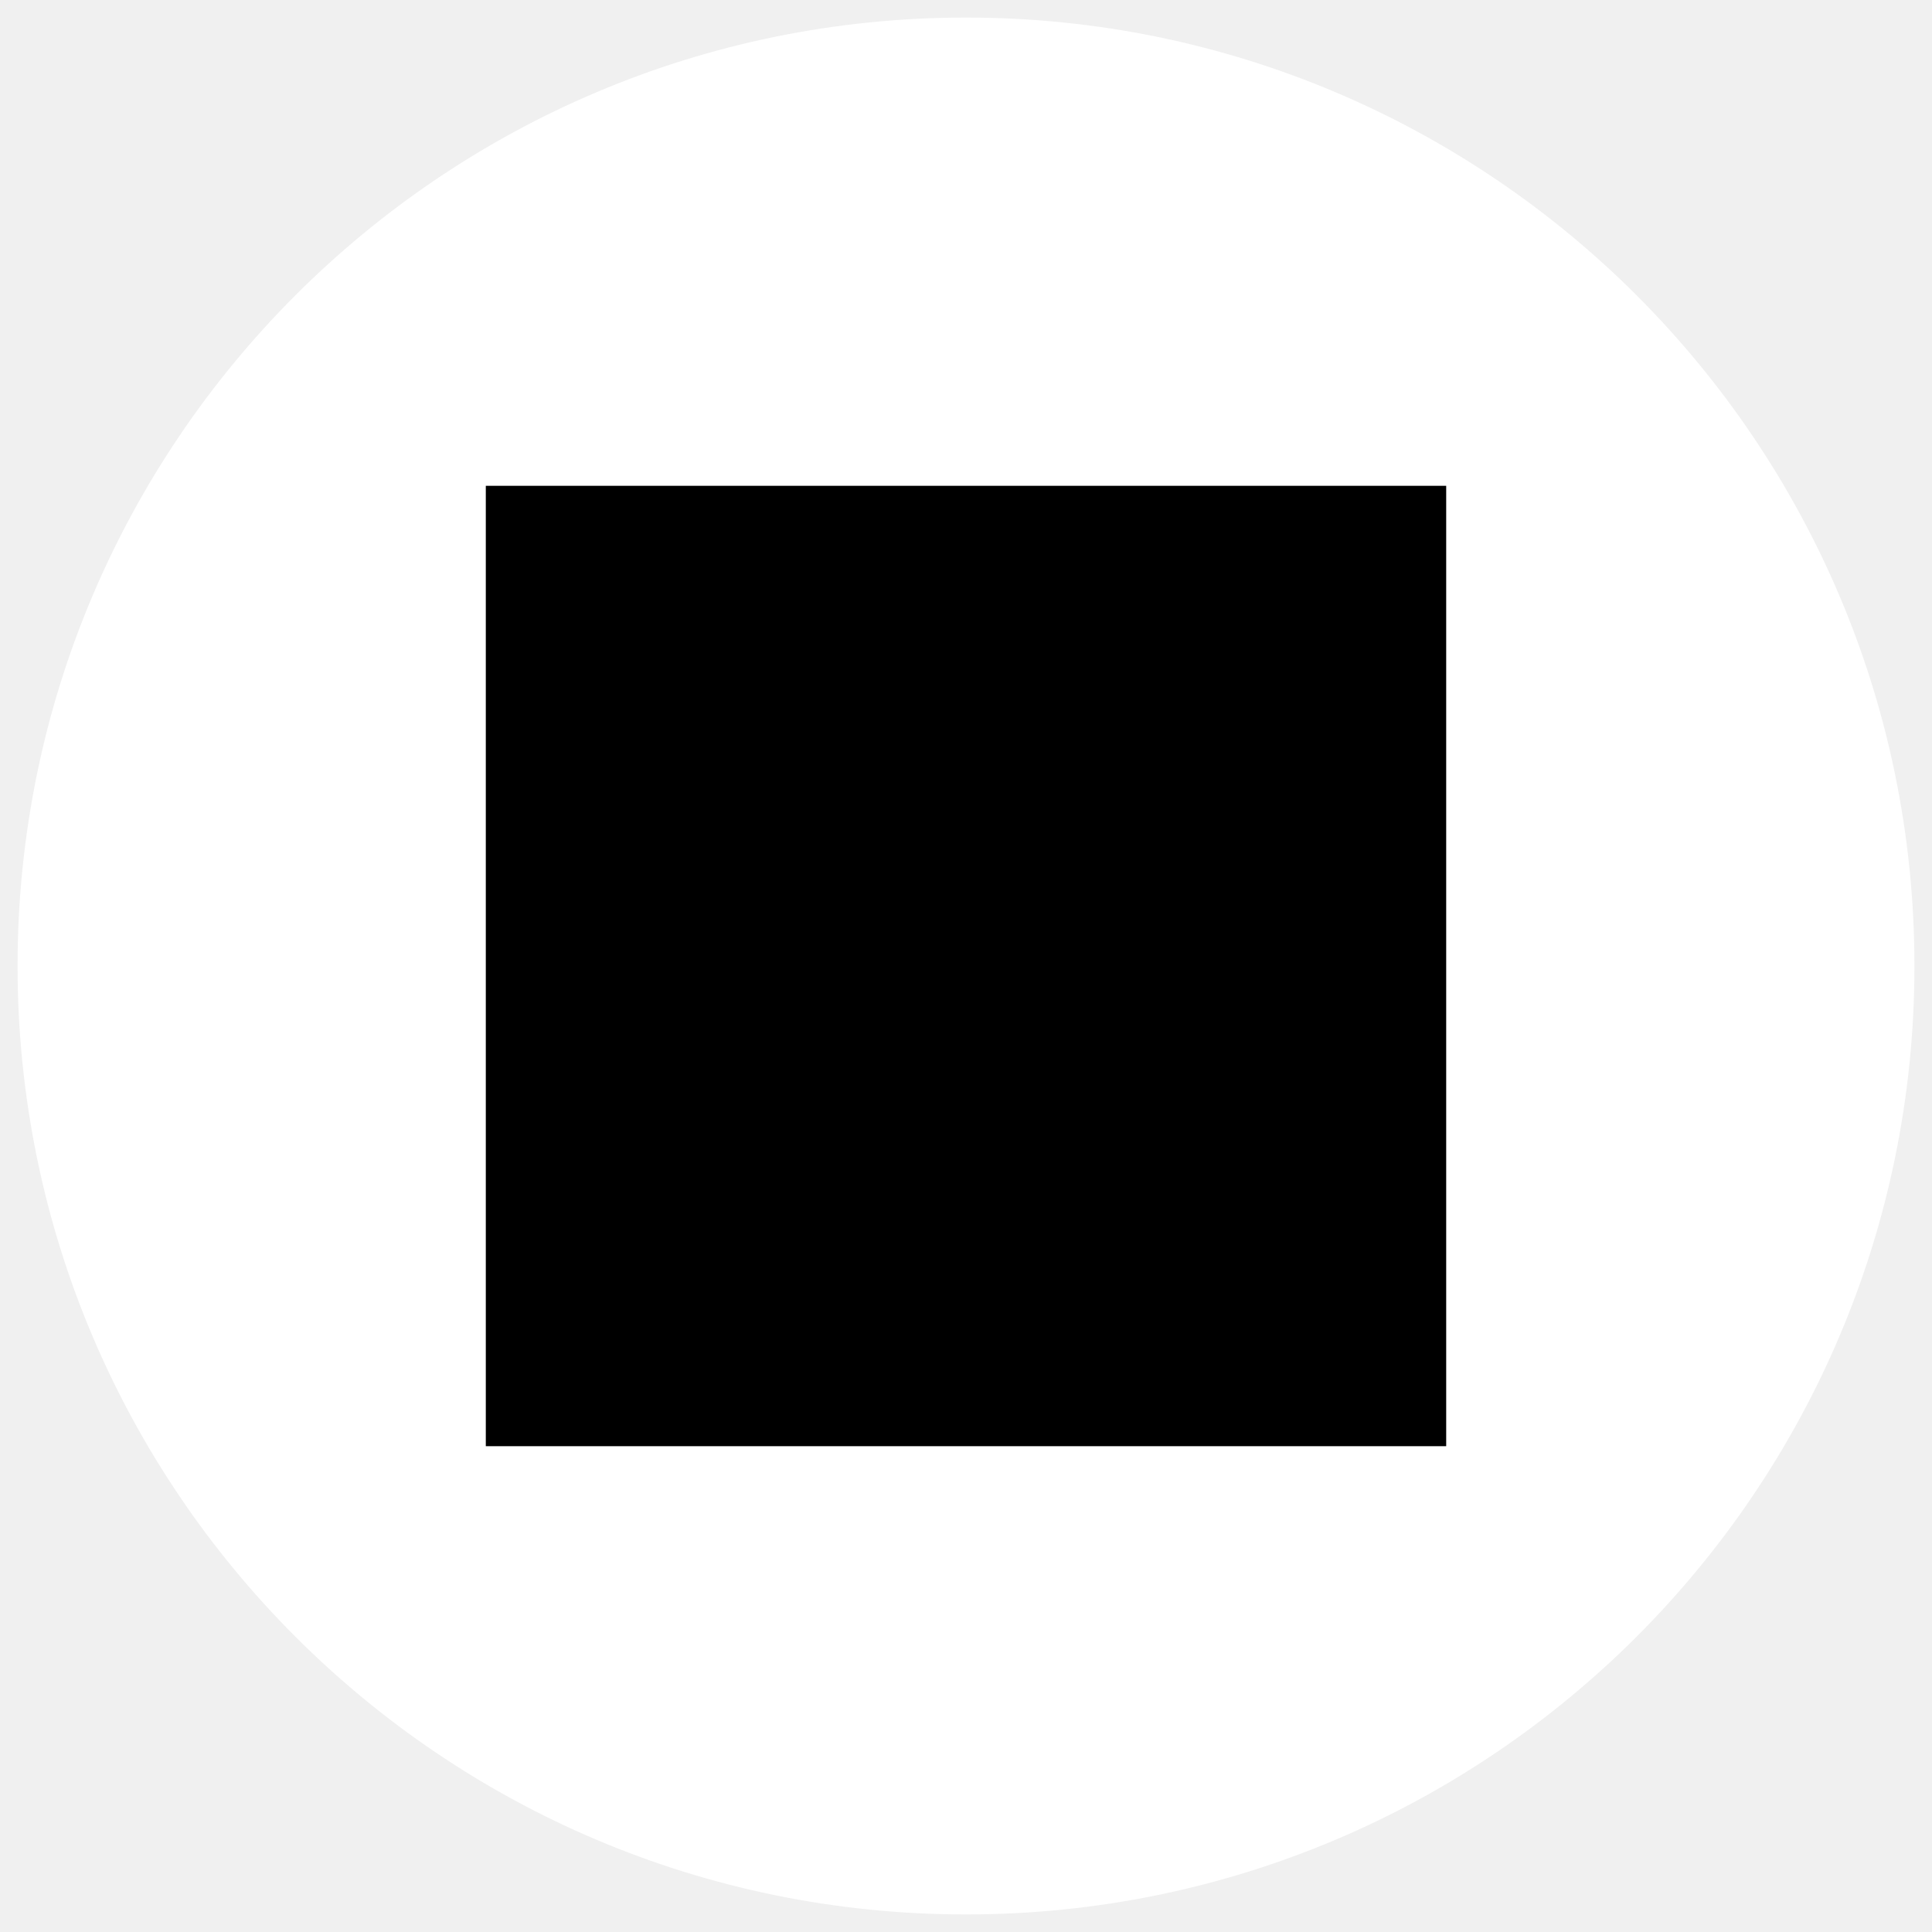
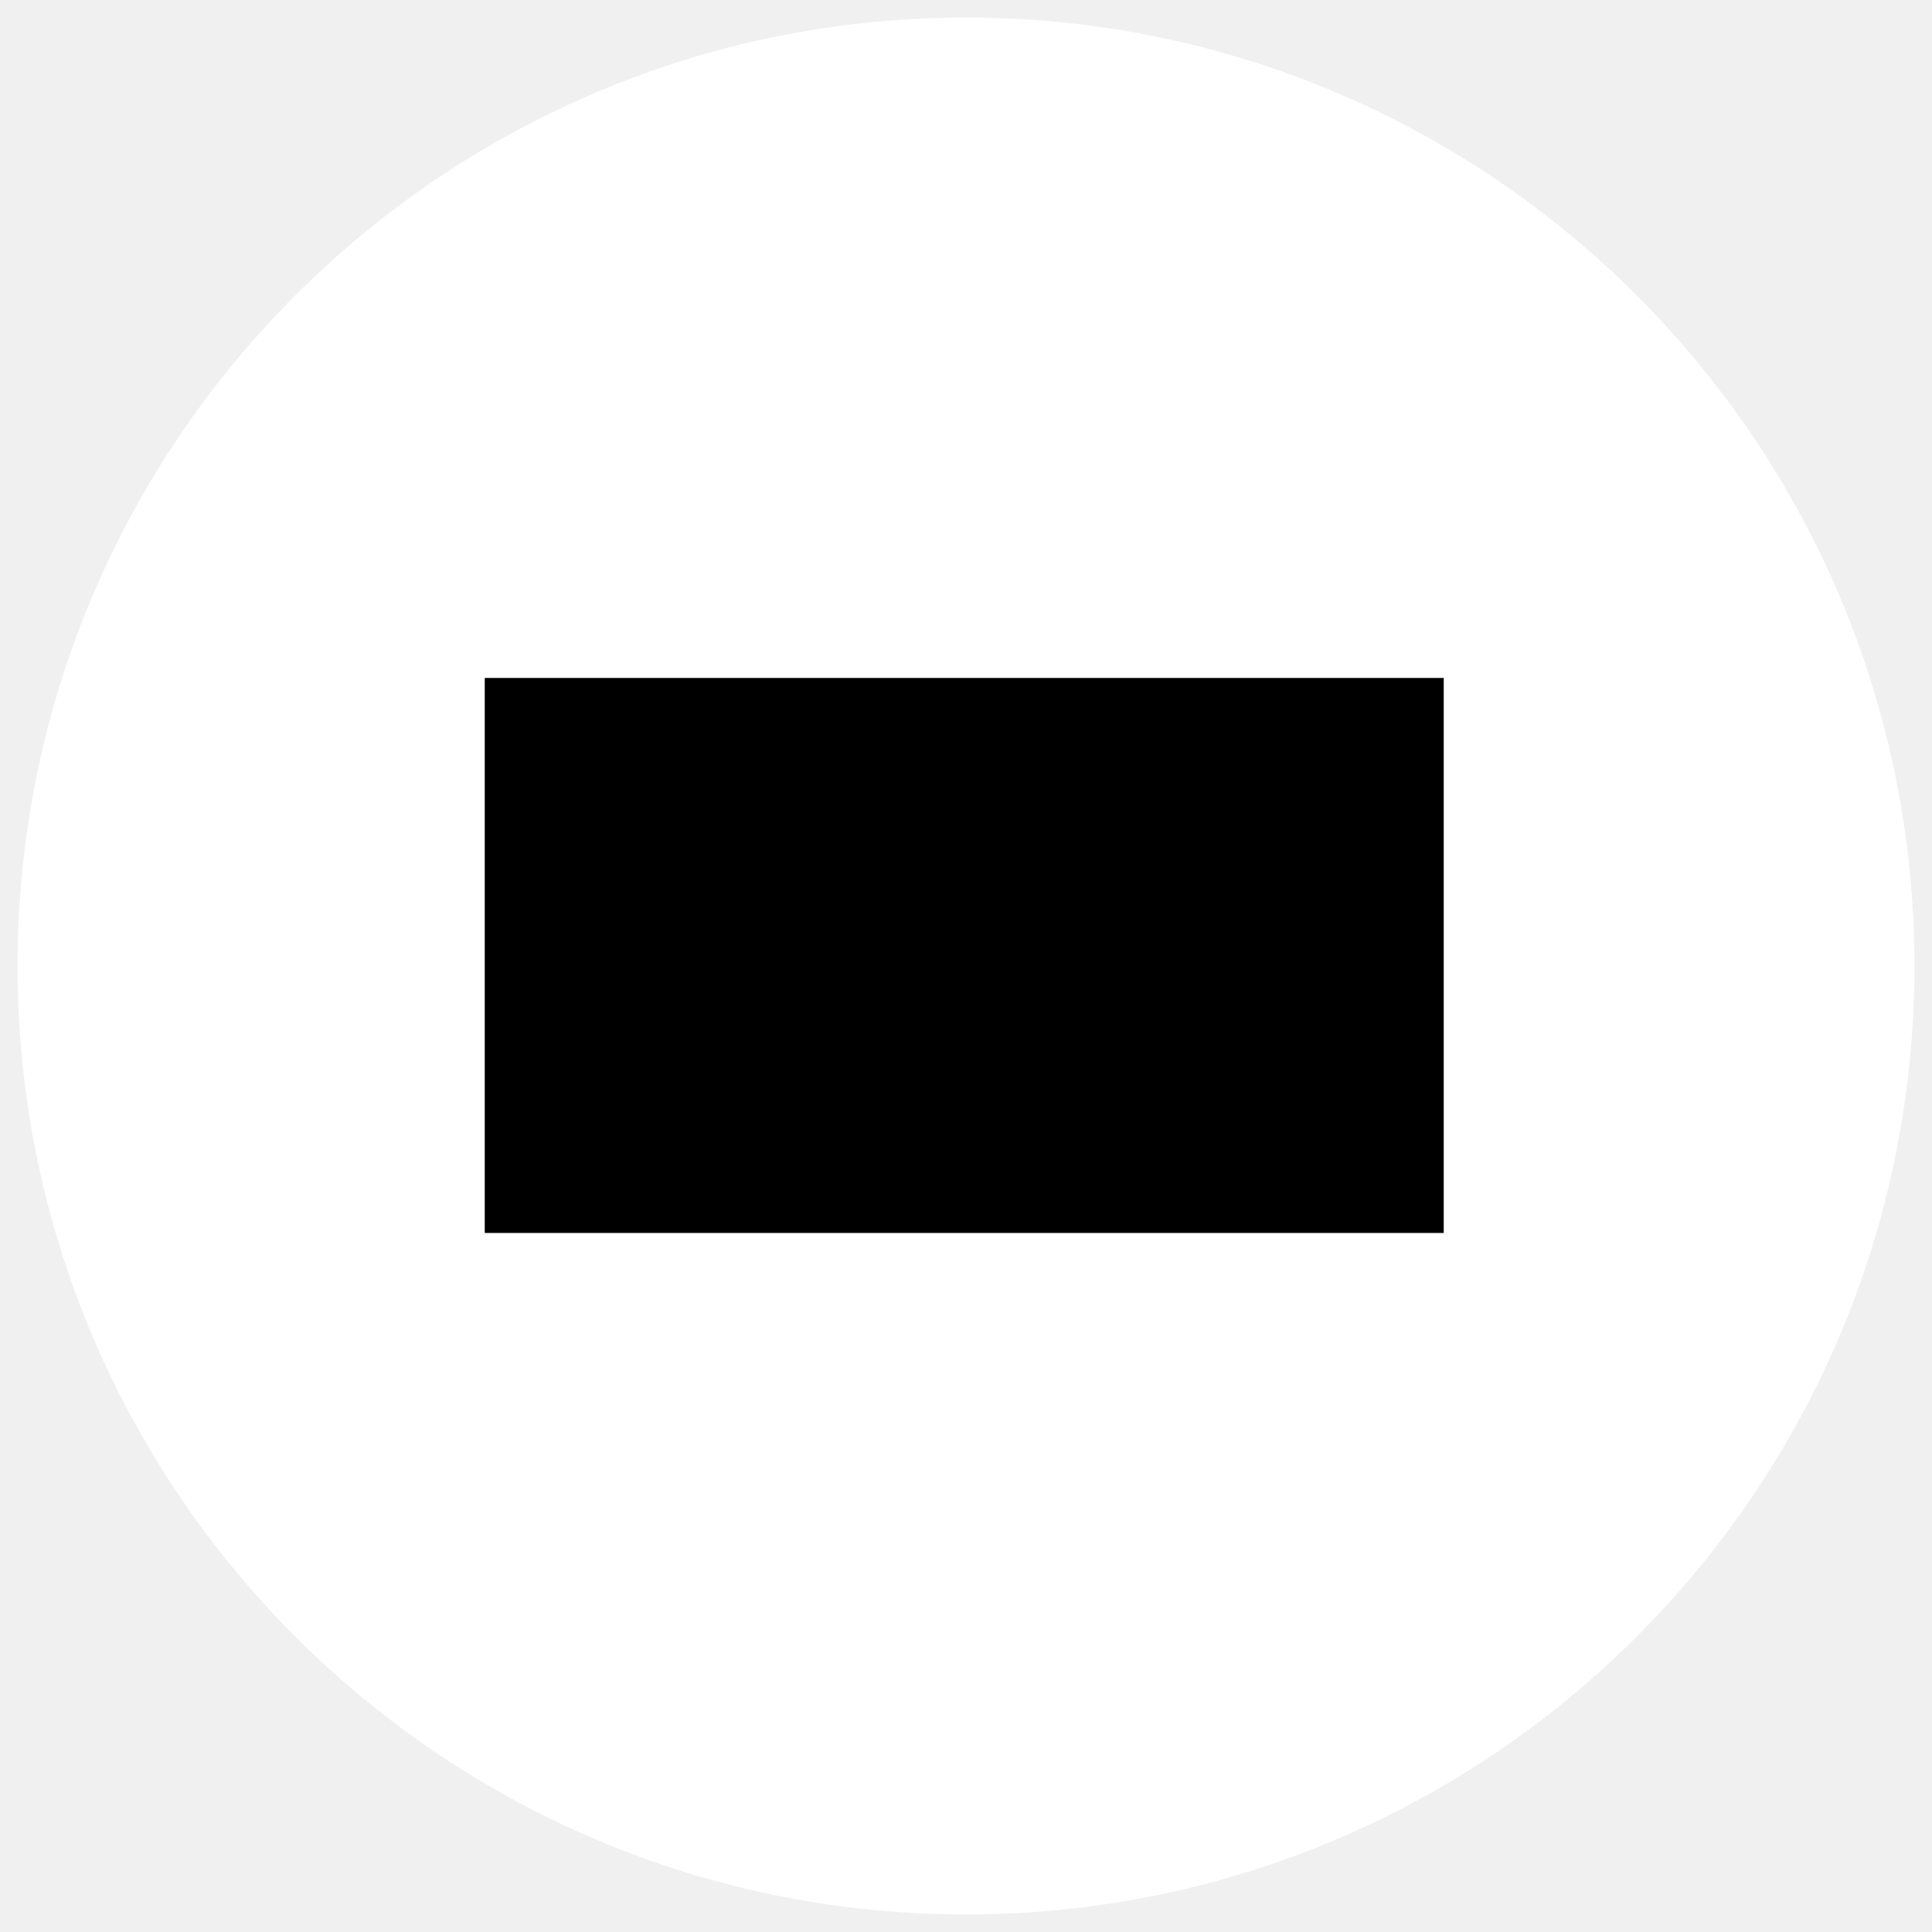
- <svg xmlns="http://www.w3.org/2000/svg" height="55" id="Layer_1" version="1.1" viewBox="0 0 55 55" width="55" xml:space="preserve">
-   <defs id="defs11" />
-   <circle style="fill:#ffffff" transform="matrix(0.9113309,0,0,0.9113309,-280.0742,-6.674907)" cx="337.5" cy="37.5" r="29.627" id="circle29" />
-   <rect style="fill:#000000;fill-opacity:1" x="13.83" y="13.83" width="27.34" height="27.34" id="rect117" />
+ <svg xmlns="http://www.w3.org/2000/svg" version="1.1" id="Layer_1" x="0px" y="0px" viewBox="0 0 55 55" enable-background="new 0 0 55 55" xml:space="preserve">
+   <circle id="circle29" fill="#FFFFFF" cx="27.5" cy="27.5" r="27">
+ </circle>
+   <rect id="rect117" x="13.8" y="19.3" width="27.3" height="15.8" />
</svg>
